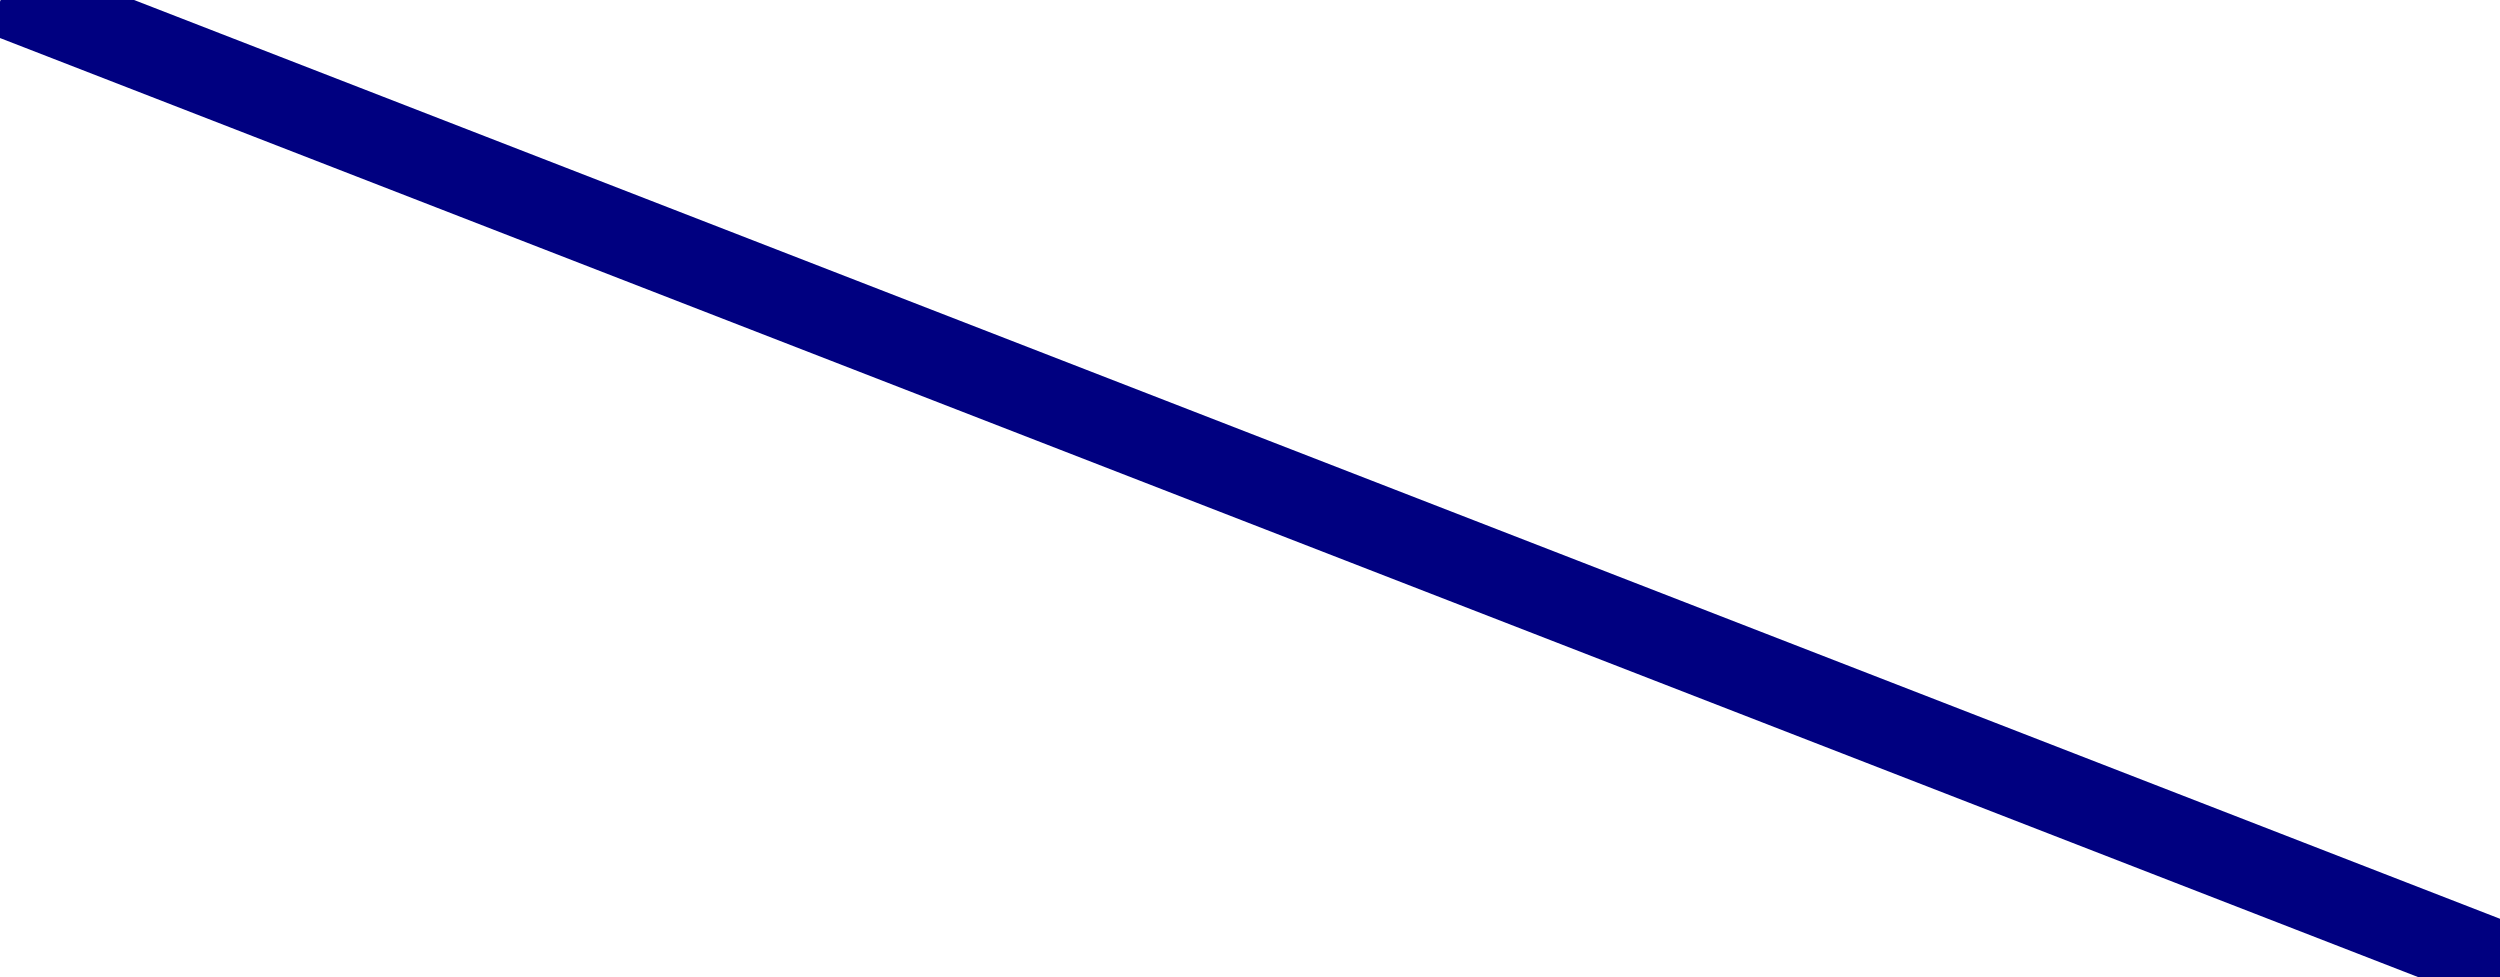
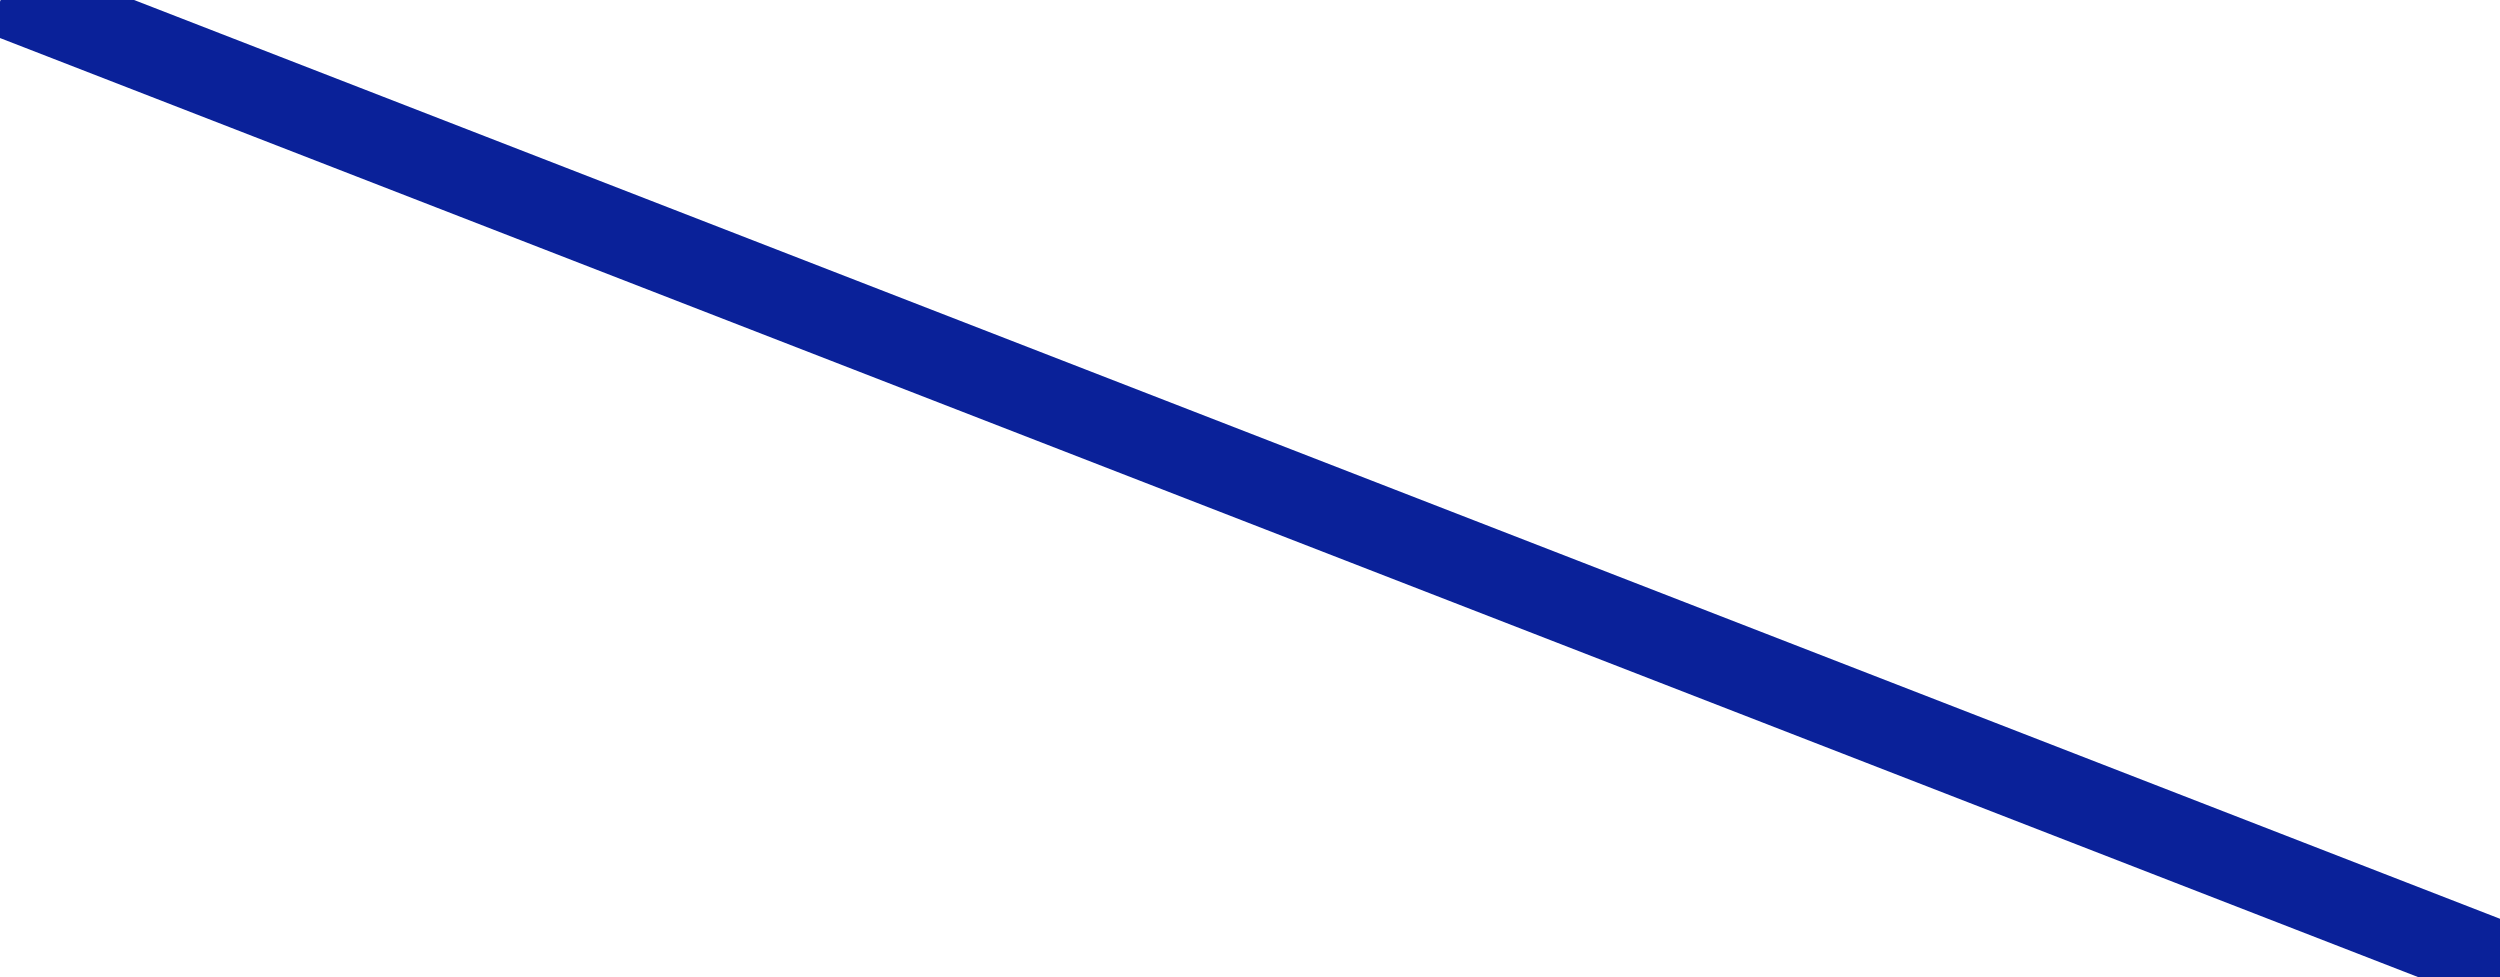
<svg xmlns="http://www.w3.org/2000/svg" width="128" height="50" id="svg2" version="1.1">
  <defs id="defs4" />
  <g id="layer1" transform="translate(0,-1002.362)">
-     <path style="fill:#000080;stroke:#000080;stroke-width:4.3;stroke-linecap:butt;stroke-linejoin:miter;stroke-miterlimit:4;stroke-opacity:1;stroke-dasharray:none" d="M 0.15,1002.061 128.656,1051.965" id="path4054-3-9" />
+     <path style="fill:#0A2199;stroke:#0A2199;stroke-width:4.3;stroke-linecap:butt;stroke-linejoin:miter;stroke-miterlimit:4;stroke-opacity:1;stroke-dasharray:none" d="M 0.15,1002.061 128.656,1051.965" id="path4054-3-9" />
  </g>
</svg>
